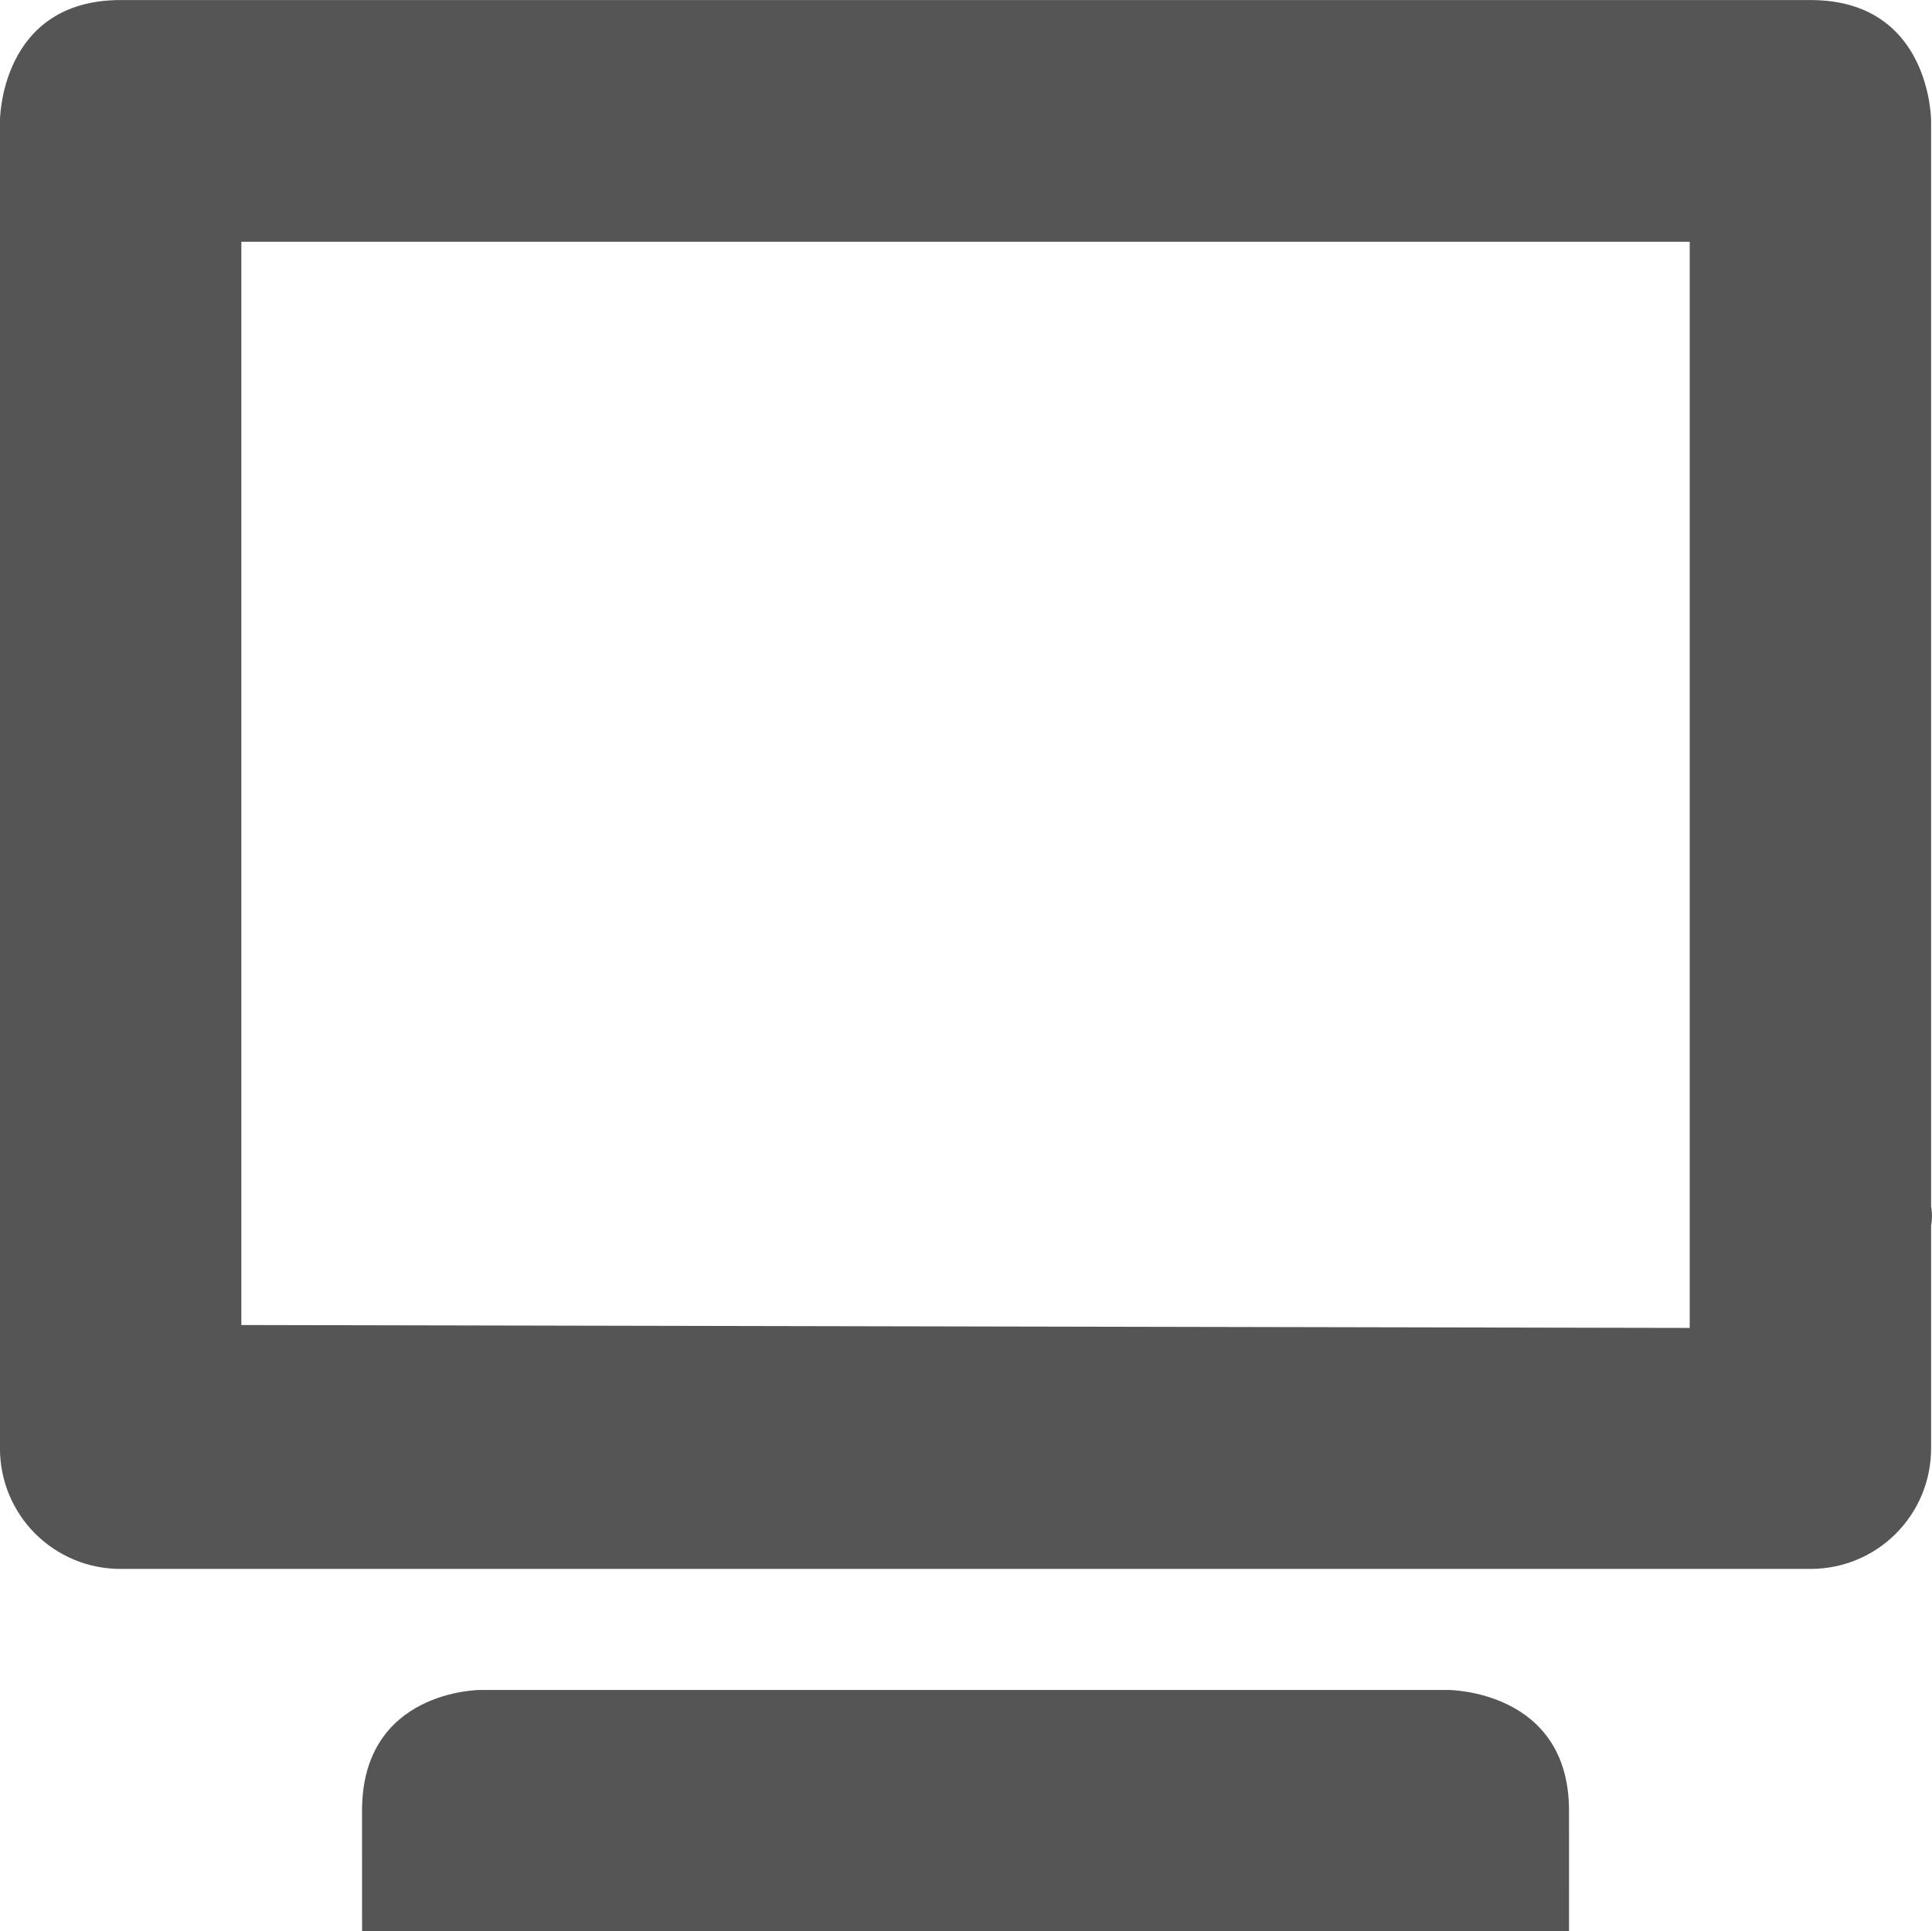
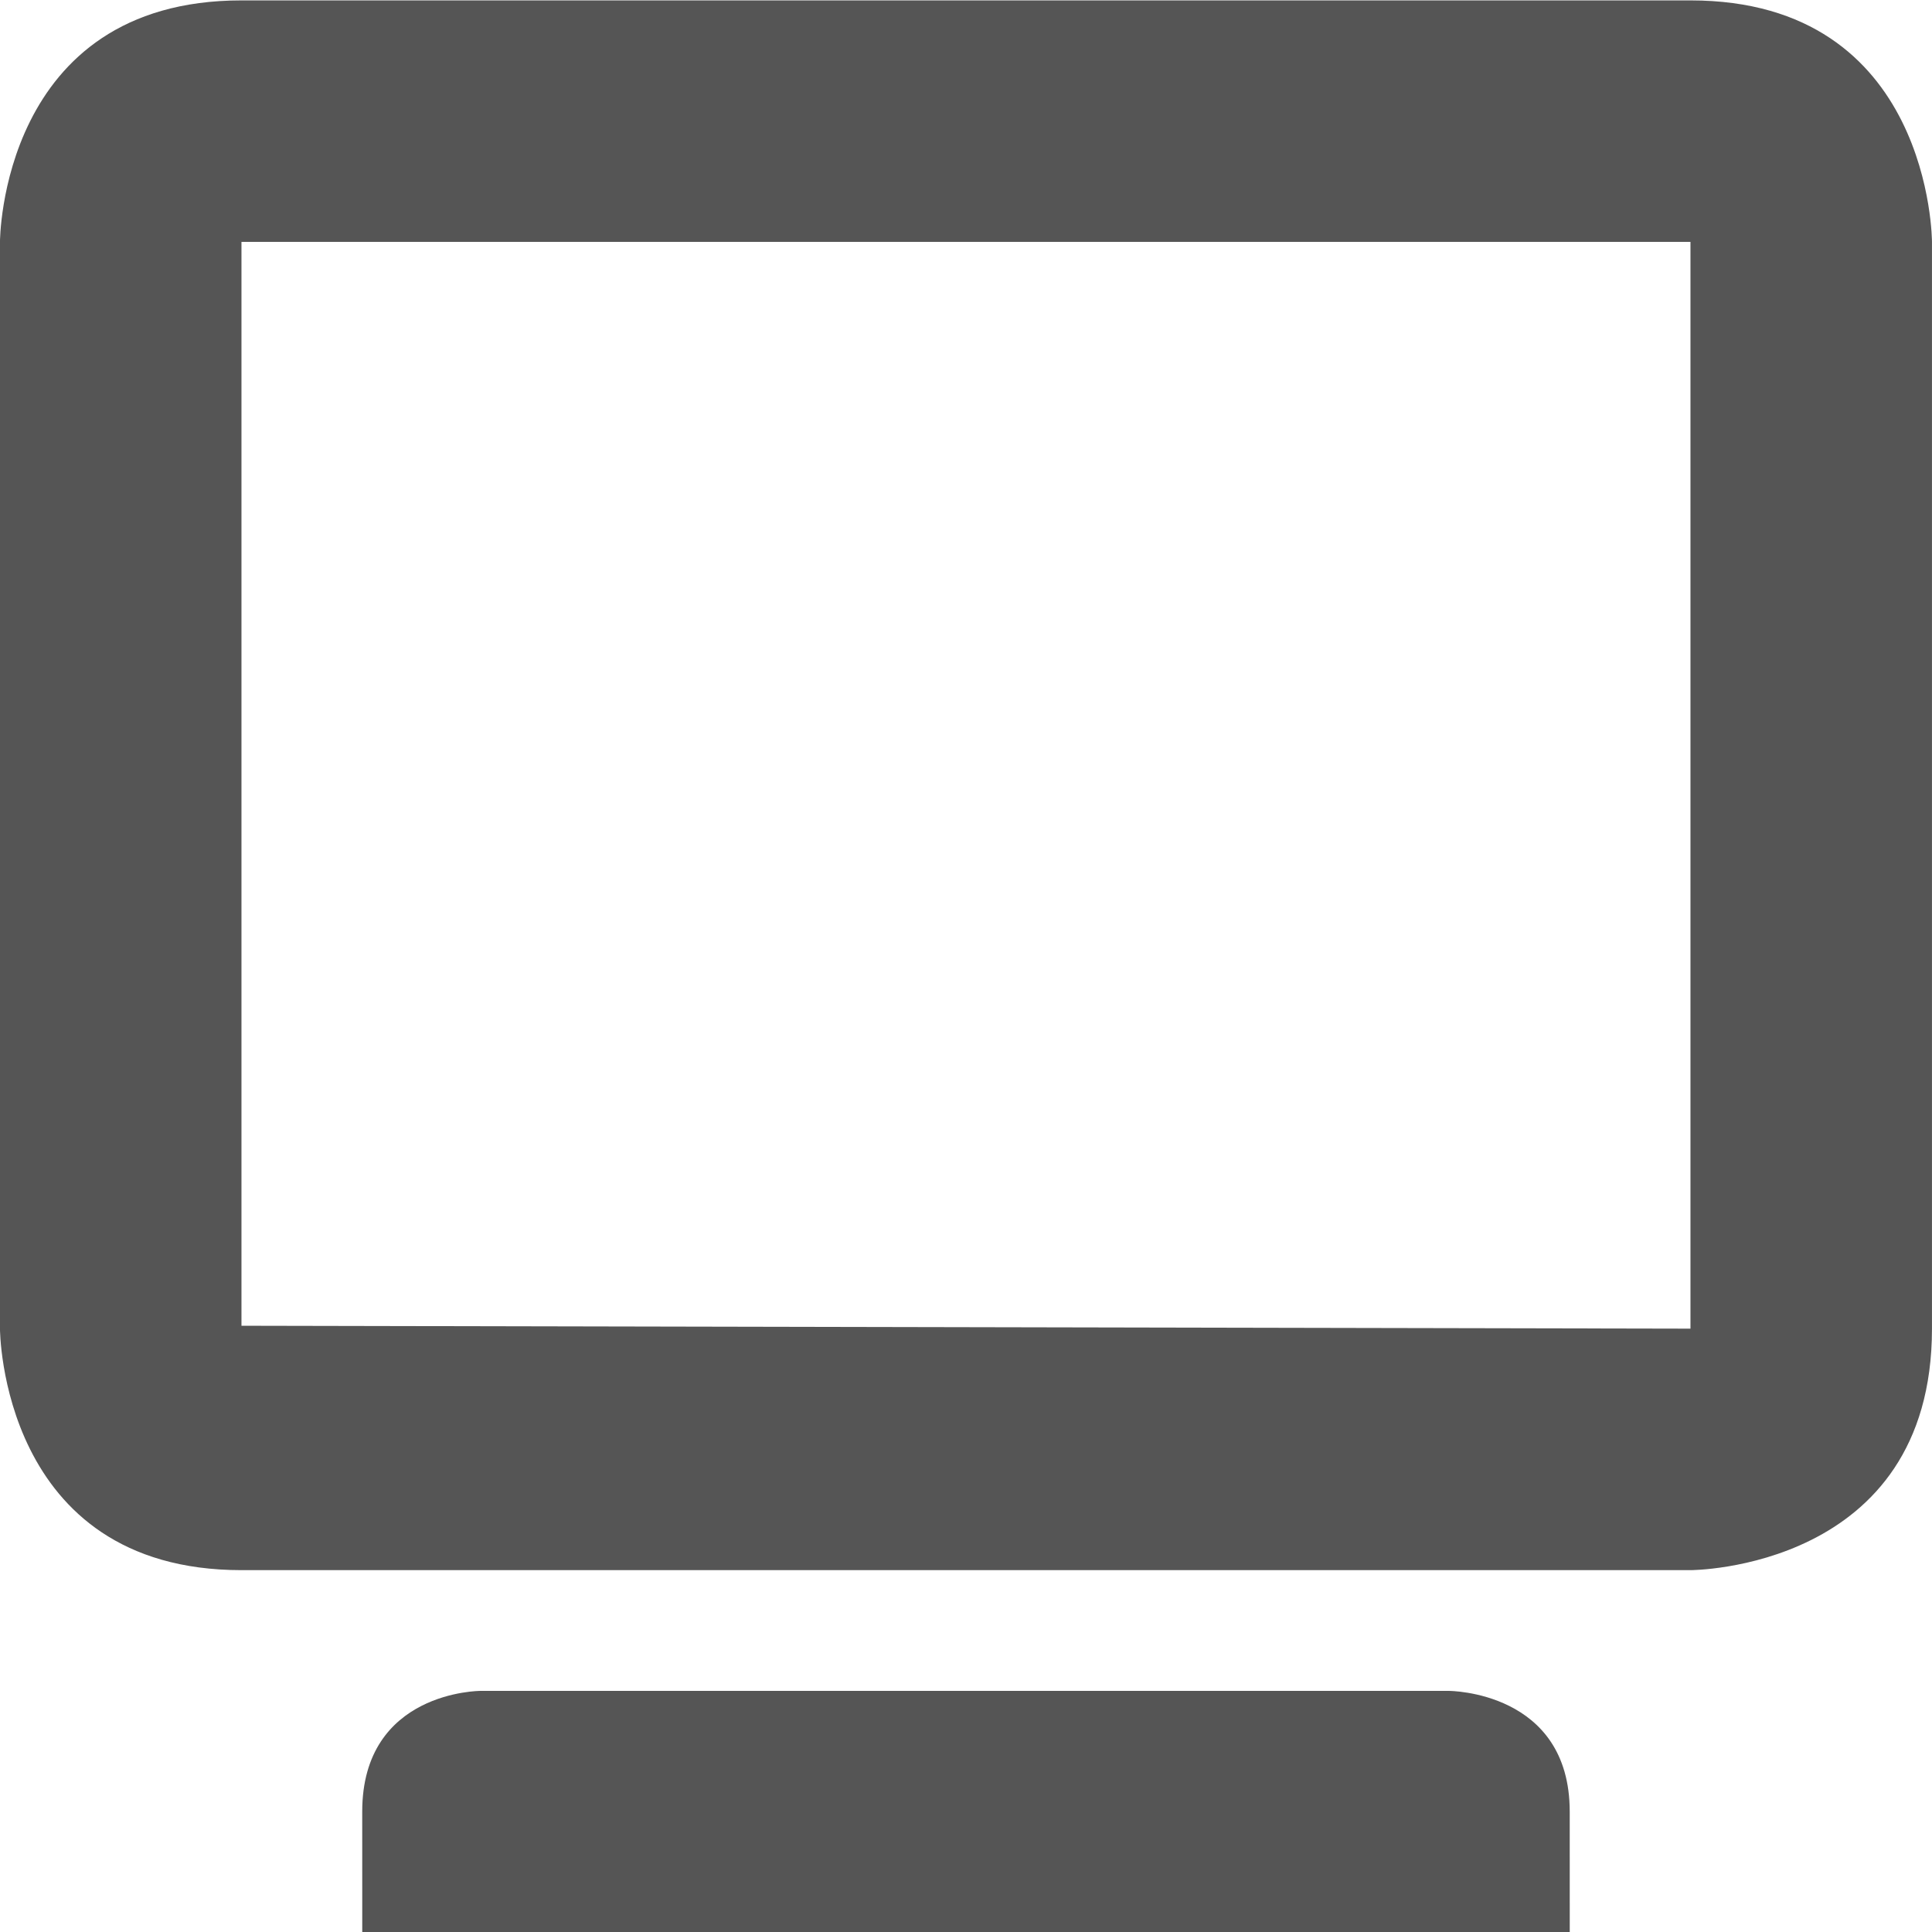
- <svg xmlns="http://www.w3.org/2000/svg" xmlns:ns1="http://www.openswatchbook.org/uri/2009/osb" height="16" id="svg7384" style="enable-background:new" version="1.1" width="16.007">
+ <svg xmlns="http://www.w3.org/2000/svg" xmlns:ns1="http://www.openswatchbook.org/uri/2009/osb" height="16" id="svg7384" style="enable-background:new" version="1.1" width="16">
  <defs id="defs7386">
    <linearGradient id="linearGradient5606" ns1:paint="solid">
      <stop id="stop5608" offset="0" style="stop-color:#000000;stop-opacity:1;" />
    </linearGradient>
-     <filter color-interpolation-filters="sRGB" id="filter7554">
+     <filter id="filter7554" style="color-interpolation-filters:sRGB">
      <feBlend id="feBlend7556" in2="BackgroundImage" mode="darken" />
    </filter>
  </defs>
-   <g id="layer9" style="display:inline" transform="translate(-265.0004,159.0034)" />
-   <g id="layer10" style="display:inline;filter:url(#filter7554)" transform="translate(-265.0004,159.0034)">
-     <path d="m 266,-159.003 c -1,0 -1,1 -1,1 l 0,11 c 0,0.554 0.446,1 1,1 l 14,0 c 0.554,0 1,-0.446 1,-1 l 0,-1.844 c 0.016,-0.094 0,-0.156 0,-0.156 l 0,-9 c 0,0 0,-1 -1,-1 z m 1,2.003 12,0 0,9 -12,-0.024 z m 1,13 2e-4,0.997 10,0 -2e-4,-0.997 c 0,-1 -1,-1 -1,-1 l -8.022,0 c 0,0 -0.978,0 -0.978,1 z" id="path7173" style="fill:#555555;fill-opacity:1;stroke:none" />
+   <g id="layer9" style="display:inline" transform="translate(-265.0002,159.0033)" />
+   <g id="layer10" style="display:inline;filter:url(#filter7554)" transform="translate(-265.0002,159.0033)">
+     <path d="m 267,-159 c -2,0 -2,2 -2,2 l 0,9 c 0,0 0,2 2,2 l 12,0 c 0,0 2,0 2,-2 l 0,-9 c 0,0 4.1e-4,-2 -2,-2 z m 0,2 12,0 0,9 -12,-0.024 z m 1,13 2e-4,0.997 10,0 -2e-4,-0.997 c 0,-1 -1,-1 -1,-1 l -8.022,0 c 0,0 -0.978,0 -0.978,1 z" id="path7173" style="fill:#555555;fill-opacity:1;stroke:none" />
  </g>
-   <g id="layer1" style="display:inline" transform="translate(-24.0002,-457.9966)" />
-   <g id="layer14" style="display:inline" transform="translate(-265.0004,159.0034)" />
-   <g id="layer15" style="display:inline" transform="translate(-265.0004,159.0034)" />
-   <g id="g71291" style="display:inline" transform="translate(-265.0004,159.0034)" />
-   <g id="layer2" style="display:inline" transform="translate(-24.0002,-307.9966)" />
-   <g id="g6058" style="display:inline" transform="translate(-24.0002,-307.9966)" />
-   <g id="layer12" style="display:inline" transform="translate(-265.0004,159.0034)" />
+   <g id="layer1" style="display:inline" transform="translate(-24,-457.9967)" />
+   <g id="layer14" style="display:inline" transform="translate(-265.0002,159.0033)" />
+   <g id="layer15" style="display:inline" transform="translate(-265.0002,159.0033)" />
+   <g id="g71291" style="display:inline" transform="translate(-265.0002,159.0033)" />
+   <g id="layer2" style="display:inline" transform="translate(-24,-307.9967)" />
+   <g id="g6058" style="display:inline" transform="translate(-24,-307.9967)" />
+   <g id="layer12" style="display:inline" transform="translate(-265.0002,159.0033)" />
</svg>
